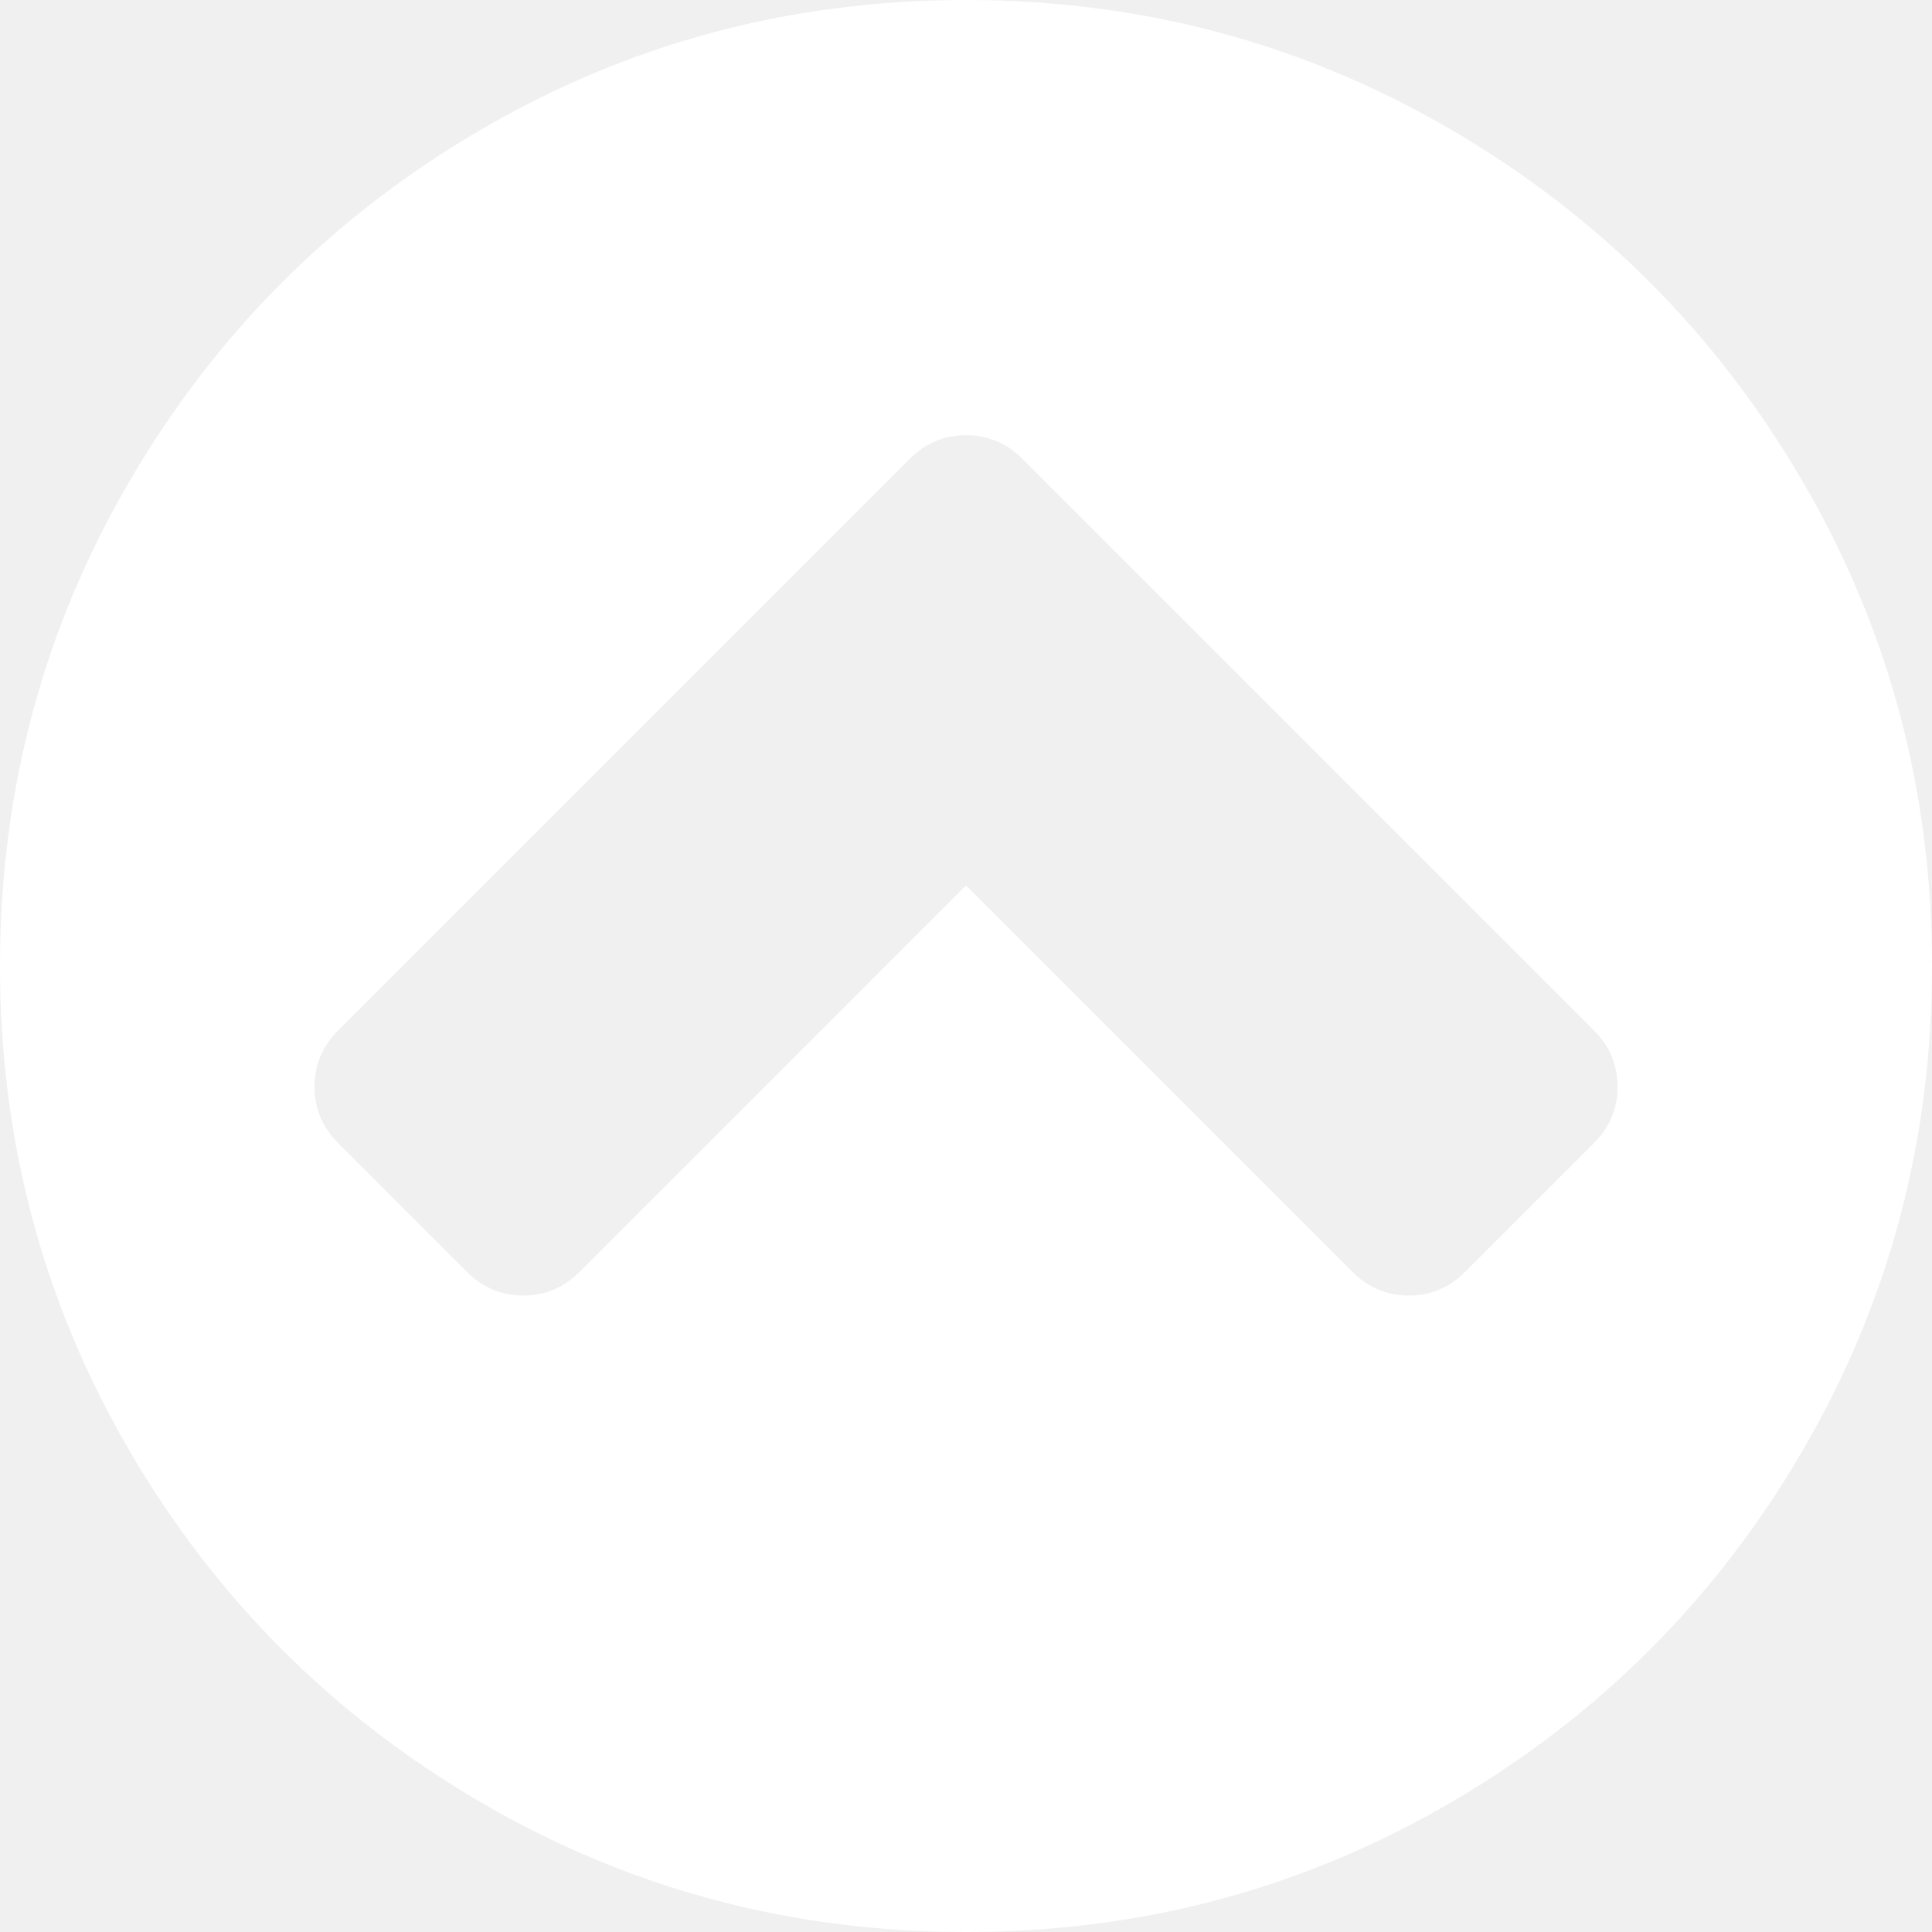
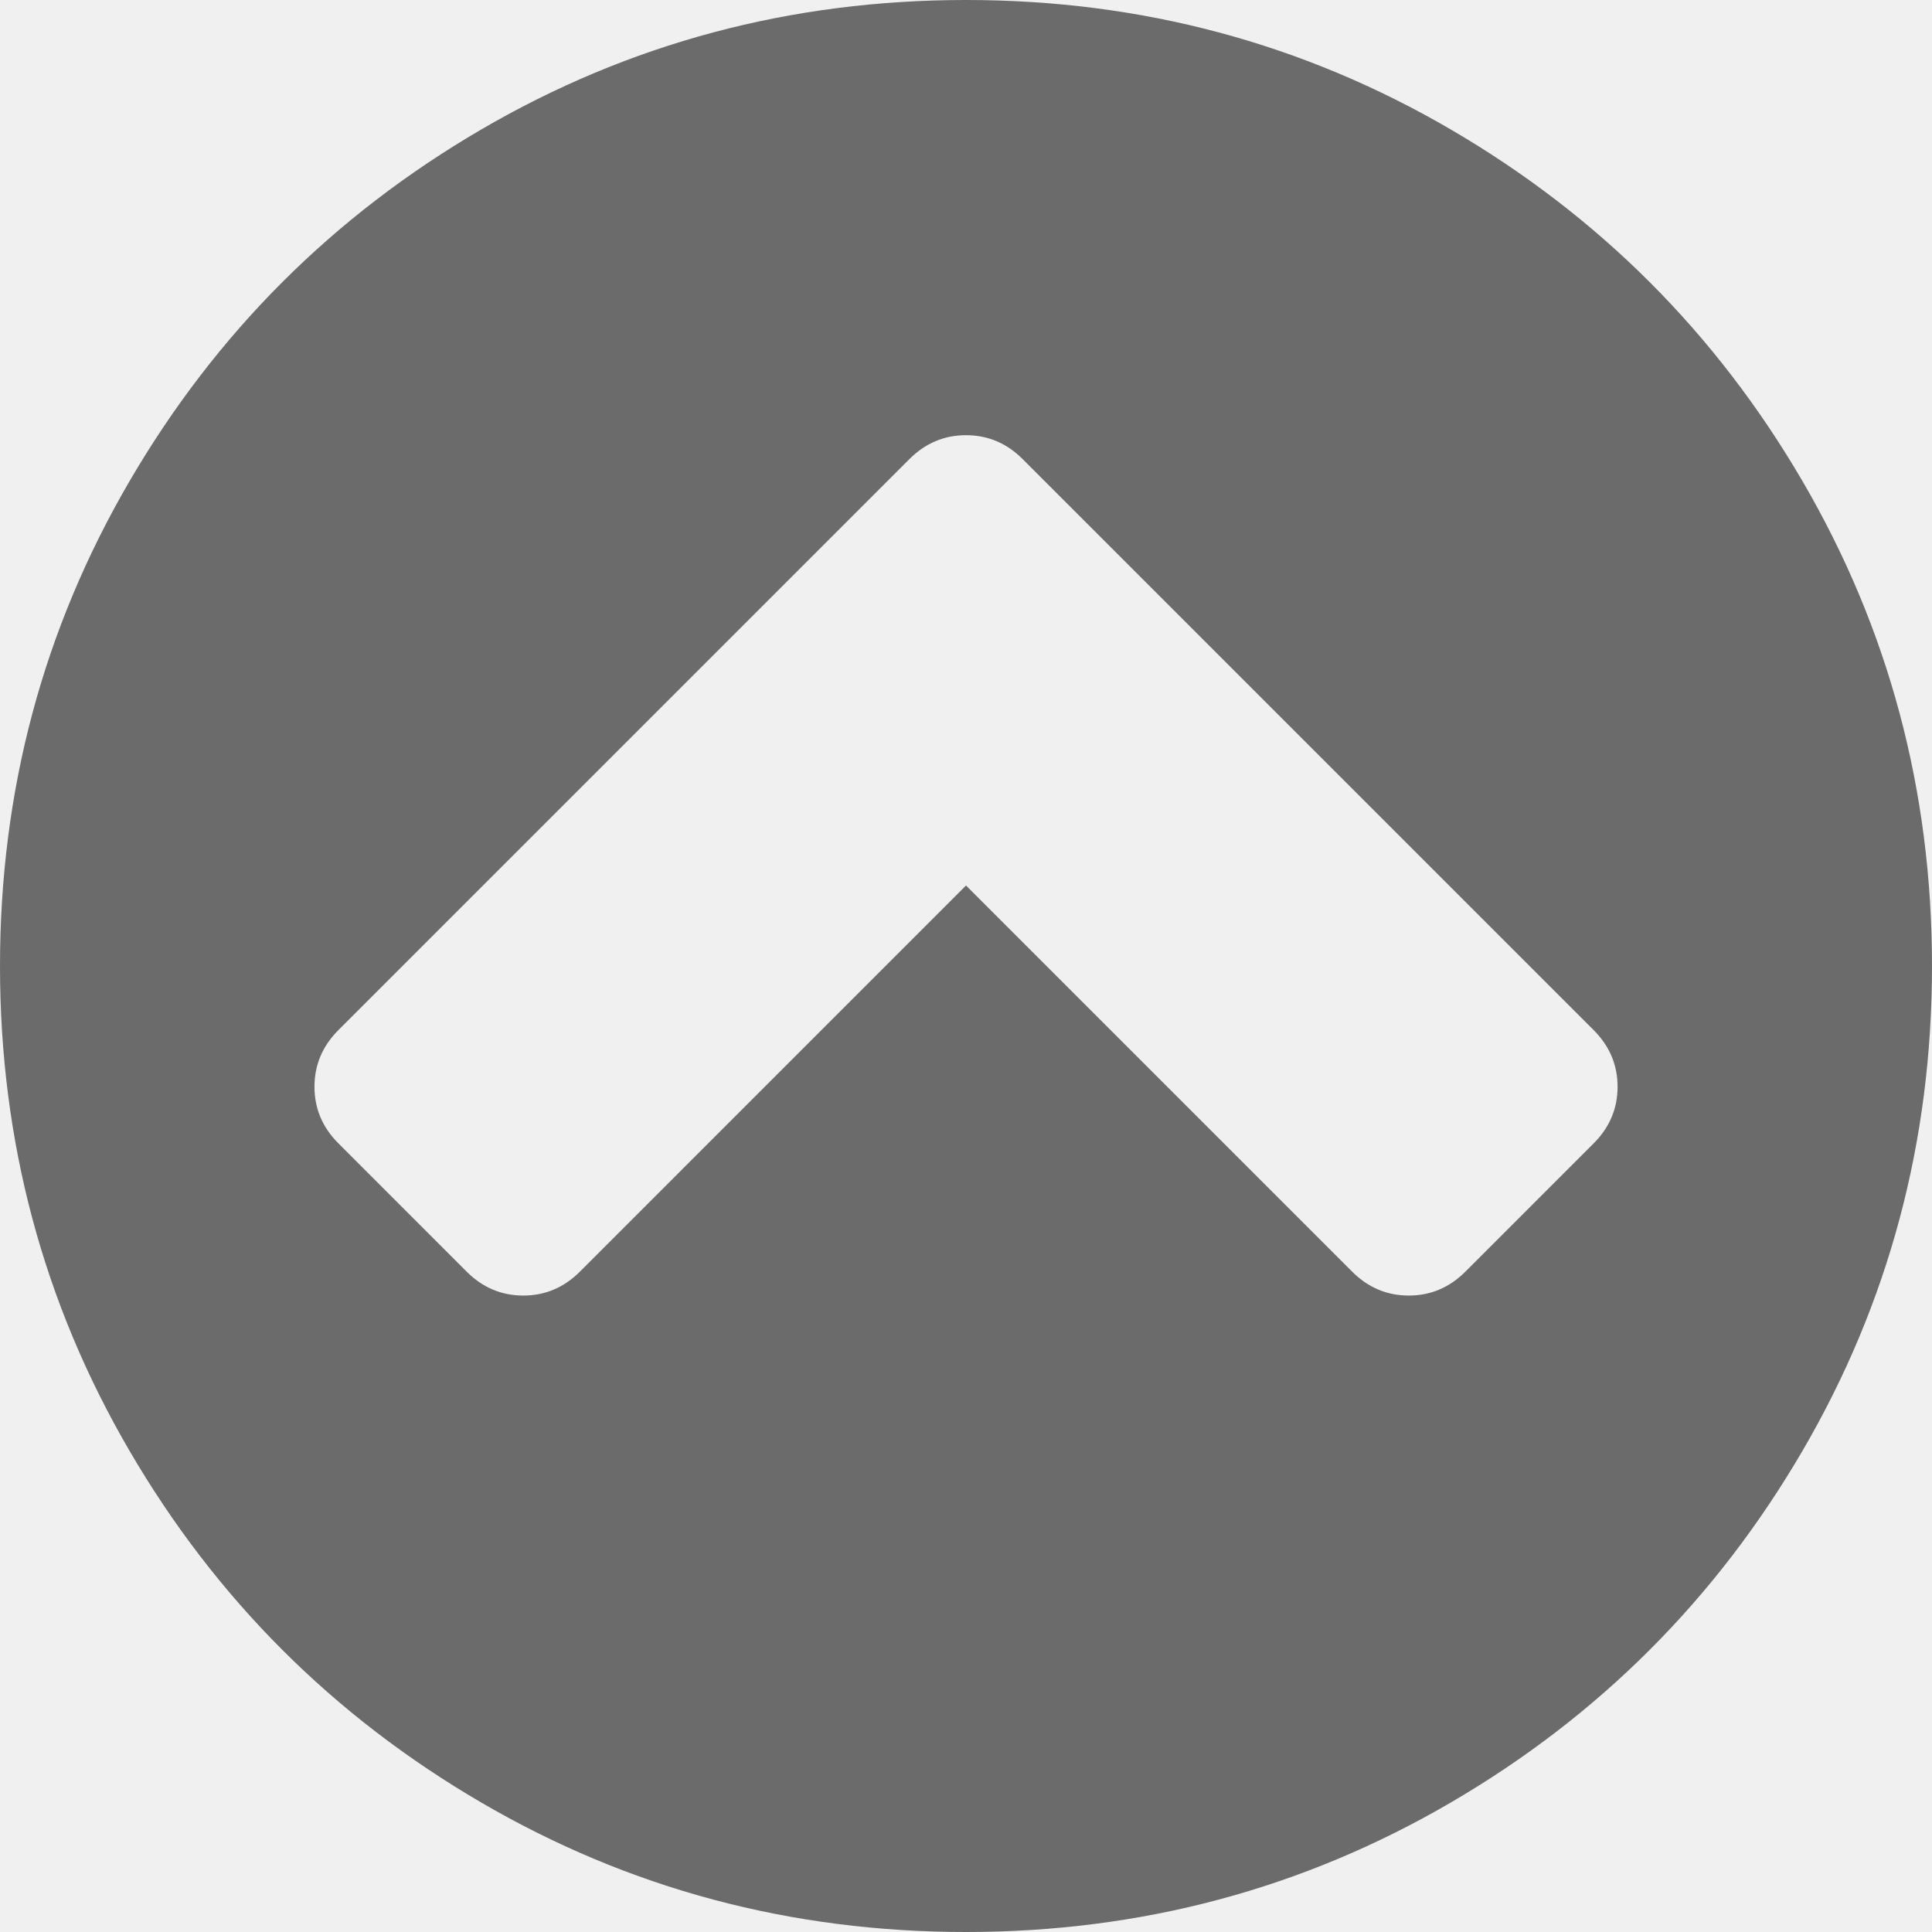
<svg xmlns="http://www.w3.org/2000/svg" version="1.1" id="Capa_1" x="0px" y="0px" width="512px" height="512px" viewBox="0 0 438.533 438.533" style="enable-background:new 0 0 438.533 438.533;" xml:space="preserve">
  <g>
-     <path d="M409.133,109.203c-19.608-33.592-46.205-60.189-79.798-79.796C295.736,9.801,259.058,0,219.273,0   c-39.781,0-76.47,9.801-110.063,29.407c-33.595,19.604-60.192,46.201-79.8,79.796C9.801,142.8,0,179.489,0,219.267   c0,39.78,9.804,76.463,29.407,110.062c19.607,33.592,46.204,60.189,79.799,79.798c33.597,19.605,70.283,29.407,110.063,29.407   s76.47-9.802,110.065-29.407c33.593-19.602,60.189-46.206,79.795-79.798c19.603-33.596,29.403-70.284,29.403-110.062   C438.533,179.485,428.732,142.795,409.133,109.203z M361.74,259.517l-29.123,29.129c-3.621,3.614-7.901,5.424-12.847,5.424   c-4.948,0-9.236-1.81-12.847-5.424l-87.654-87.653l-87.646,87.653c-3.616,3.614-7.898,5.424-12.847,5.424   c-4.95,0-9.233-1.81-12.85-5.424l-29.12-29.129c-3.617-3.607-5.426-7.898-5.426-12.847c0-4.942,1.809-9.227,5.426-12.848   l129.62-129.616c3.617-3.617,7.898-5.424,12.847-5.424s9.238,1.807,12.846,5.424L361.74,233.822   c3.613,3.621,5.424,7.905,5.424,12.848C367.164,251.618,365.357,255.909,361.74,259.517z" fill="#FFFFFF" />
+     <path d="M409.133,109.203c-19.608-33.592-46.205-60.189-79.798-79.796C295.736,9.801,259.058,0,219.273,0   c-39.781,0-76.47,9.801-110.063,29.407c-33.595,19.604-60.192,46.201-79.8,79.796C9.801,142.8,0,179.489,0,219.267   c0,39.78,9.804,76.463,29.407,110.062c19.607,33.592,46.204,60.189,79.799,79.798c33.597,19.605,70.283,29.407,110.063,29.407   s76.47-9.802,110.065-29.407c33.593-19.602,60.189-46.206,79.795-79.798c19.603-33.596,29.403-70.284,29.403-110.062   C438.533,179.485,428.732,142.795,409.133,109.203z M361.74,259.517l-29.123,29.129c-3.621,3.614-7.901,5.424-12.847,5.424   c-4.948,0-9.236-1.81-12.847-5.424l-87.654-87.653l-87.646,87.653c-3.616,3.614-7.898,5.424-12.847,5.424   c-4.95,0-9.233-1.81-12.85-5.424l-29.12-29.129c-3.617-3.607-5.426-7.898-5.426-12.847c0-4.942,1.809-9.227,5.426-12.848   l129.62-129.616c3.617-3.617,7.898-5.424,12.847-5.424s9.238,1.807,12.846,5.424L361.74,233.822   c3.613,3.621,5.424,7.905,5.424,12.848C367.164,251.618,365.357,255.909,361.74,259.517z" fill="#6b6b6b" />
  </g>
  <g>
</g>
  <g>
</g>
  <g>
</g>
  <g>
</g>
  <g>
</g>
  <g>
</g>
  <g>
</g>
  <g>
</g>
  <g>
</g>
  <g>
</g>
  <g>
</g>
  <g>
</g>
  <g>
</g>
  <g>
</g>
  <g>
</g>
</svg>
